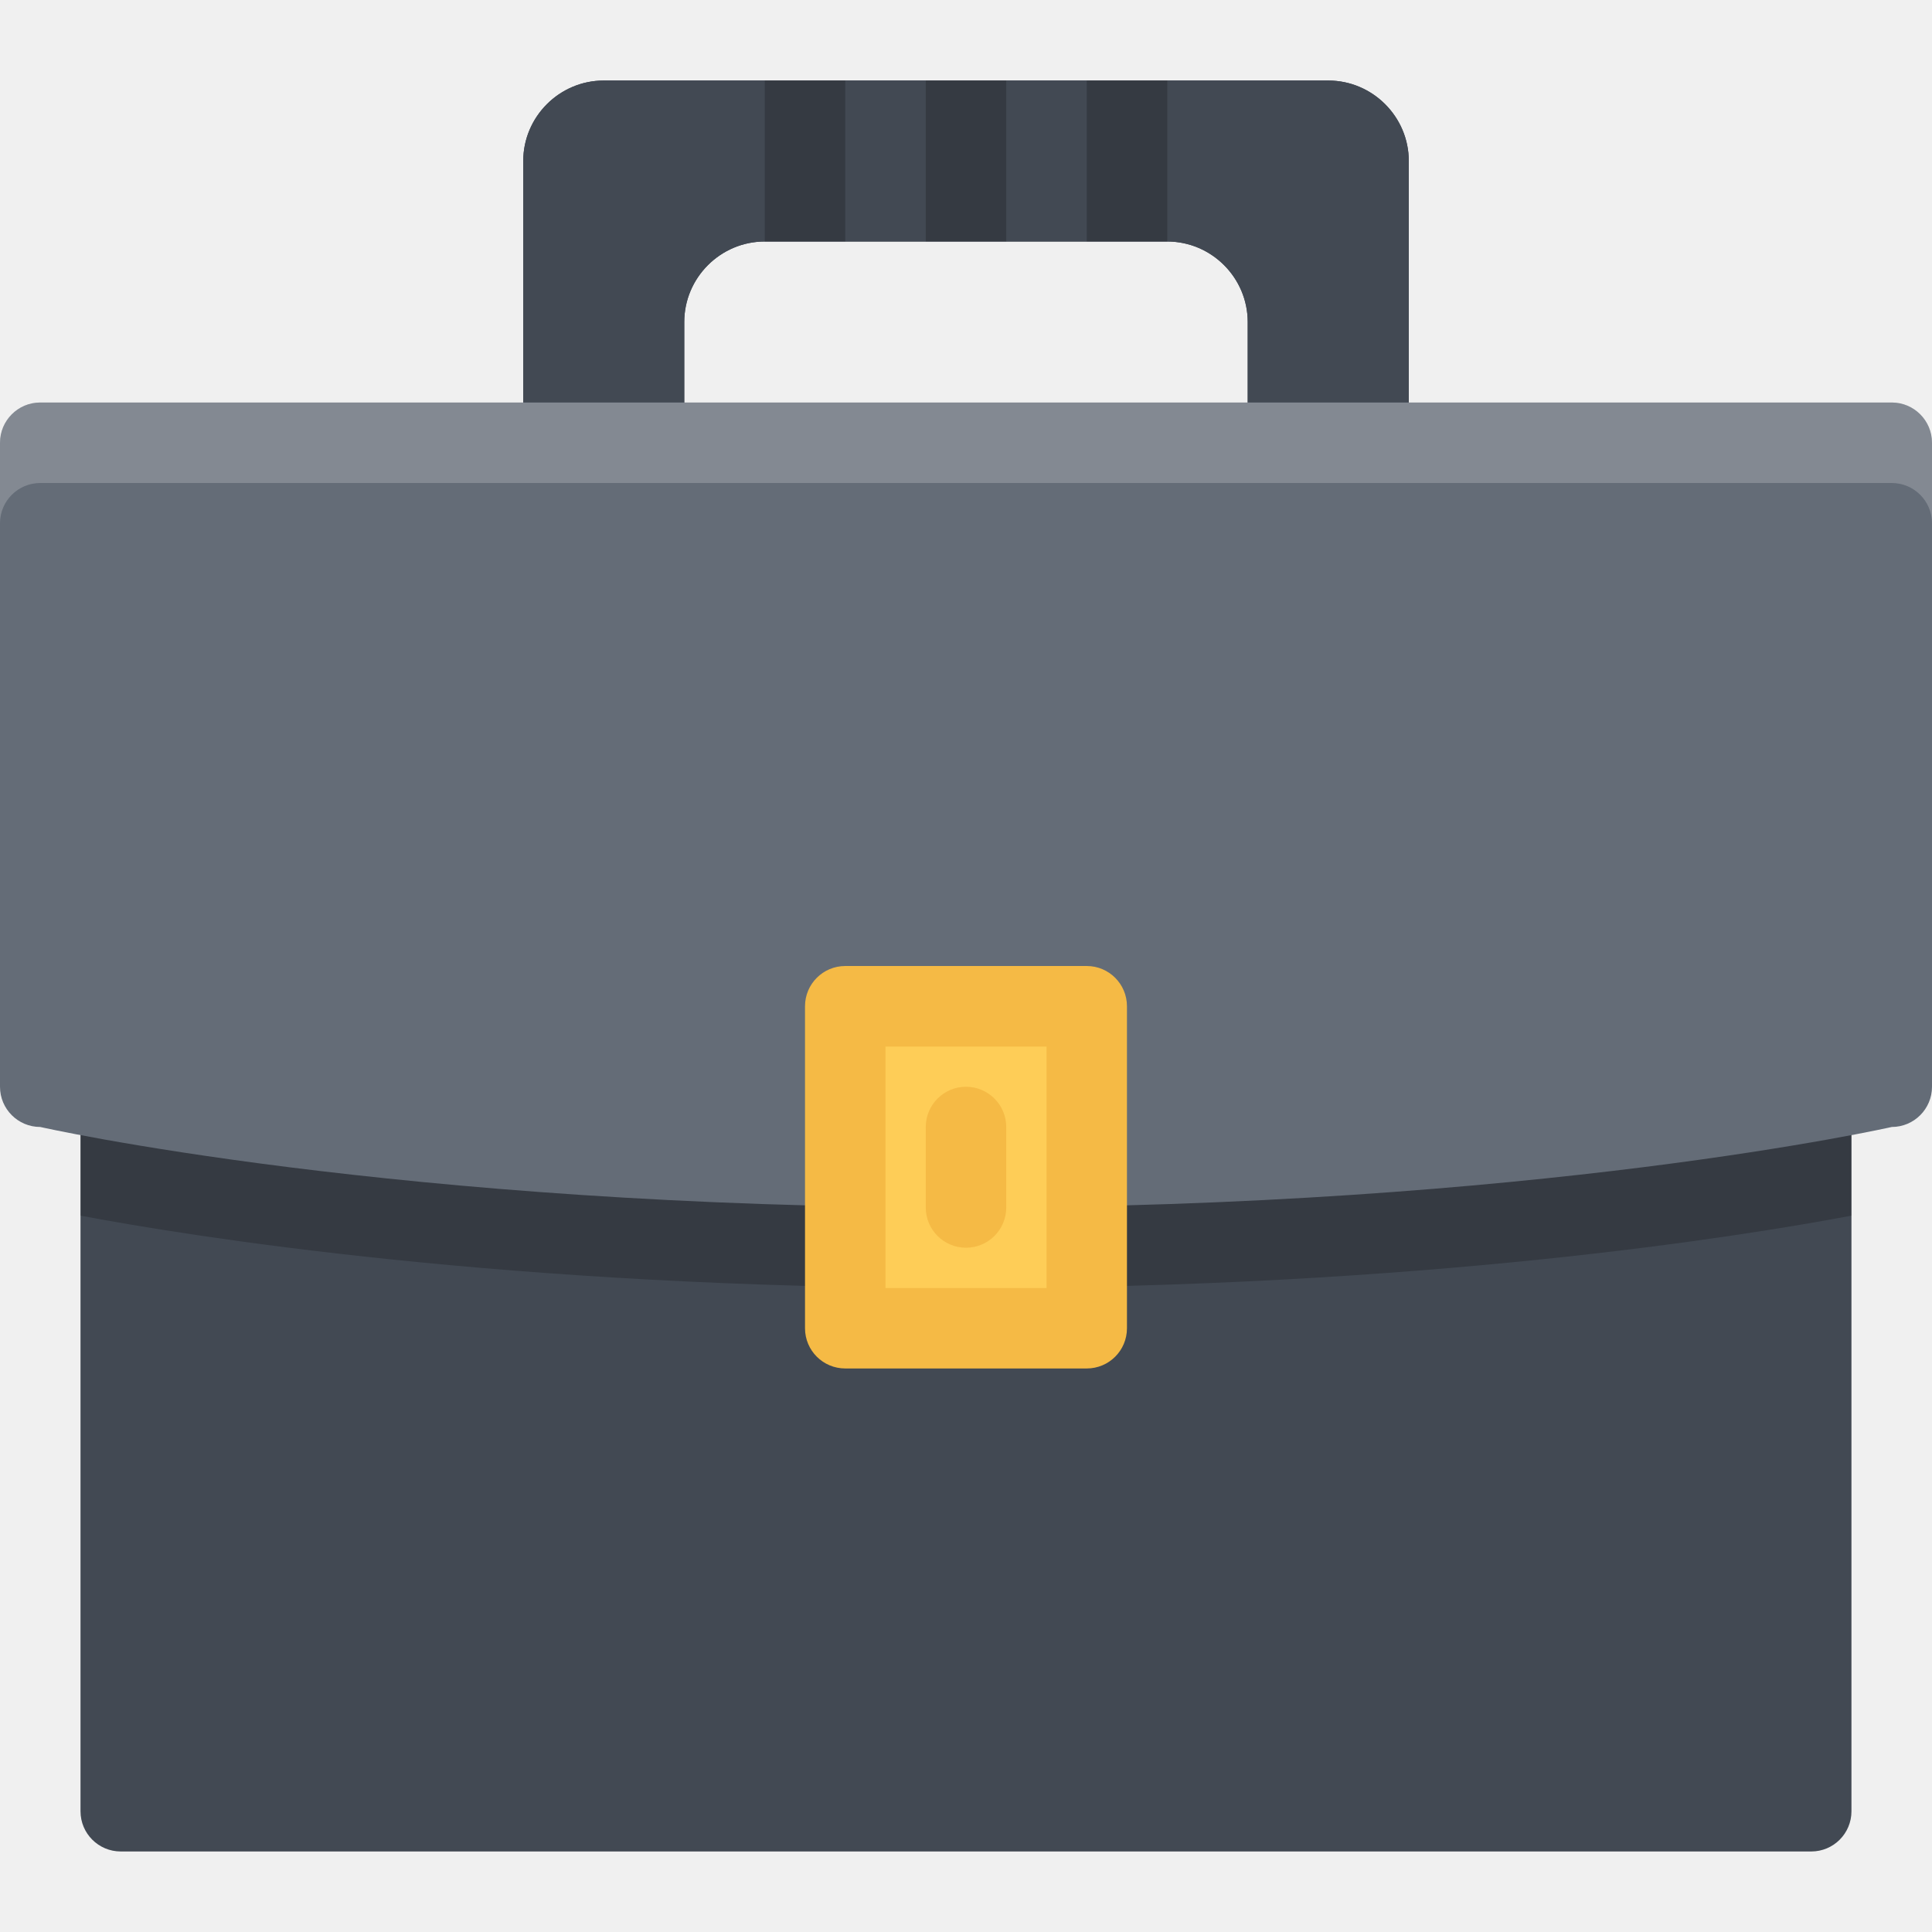
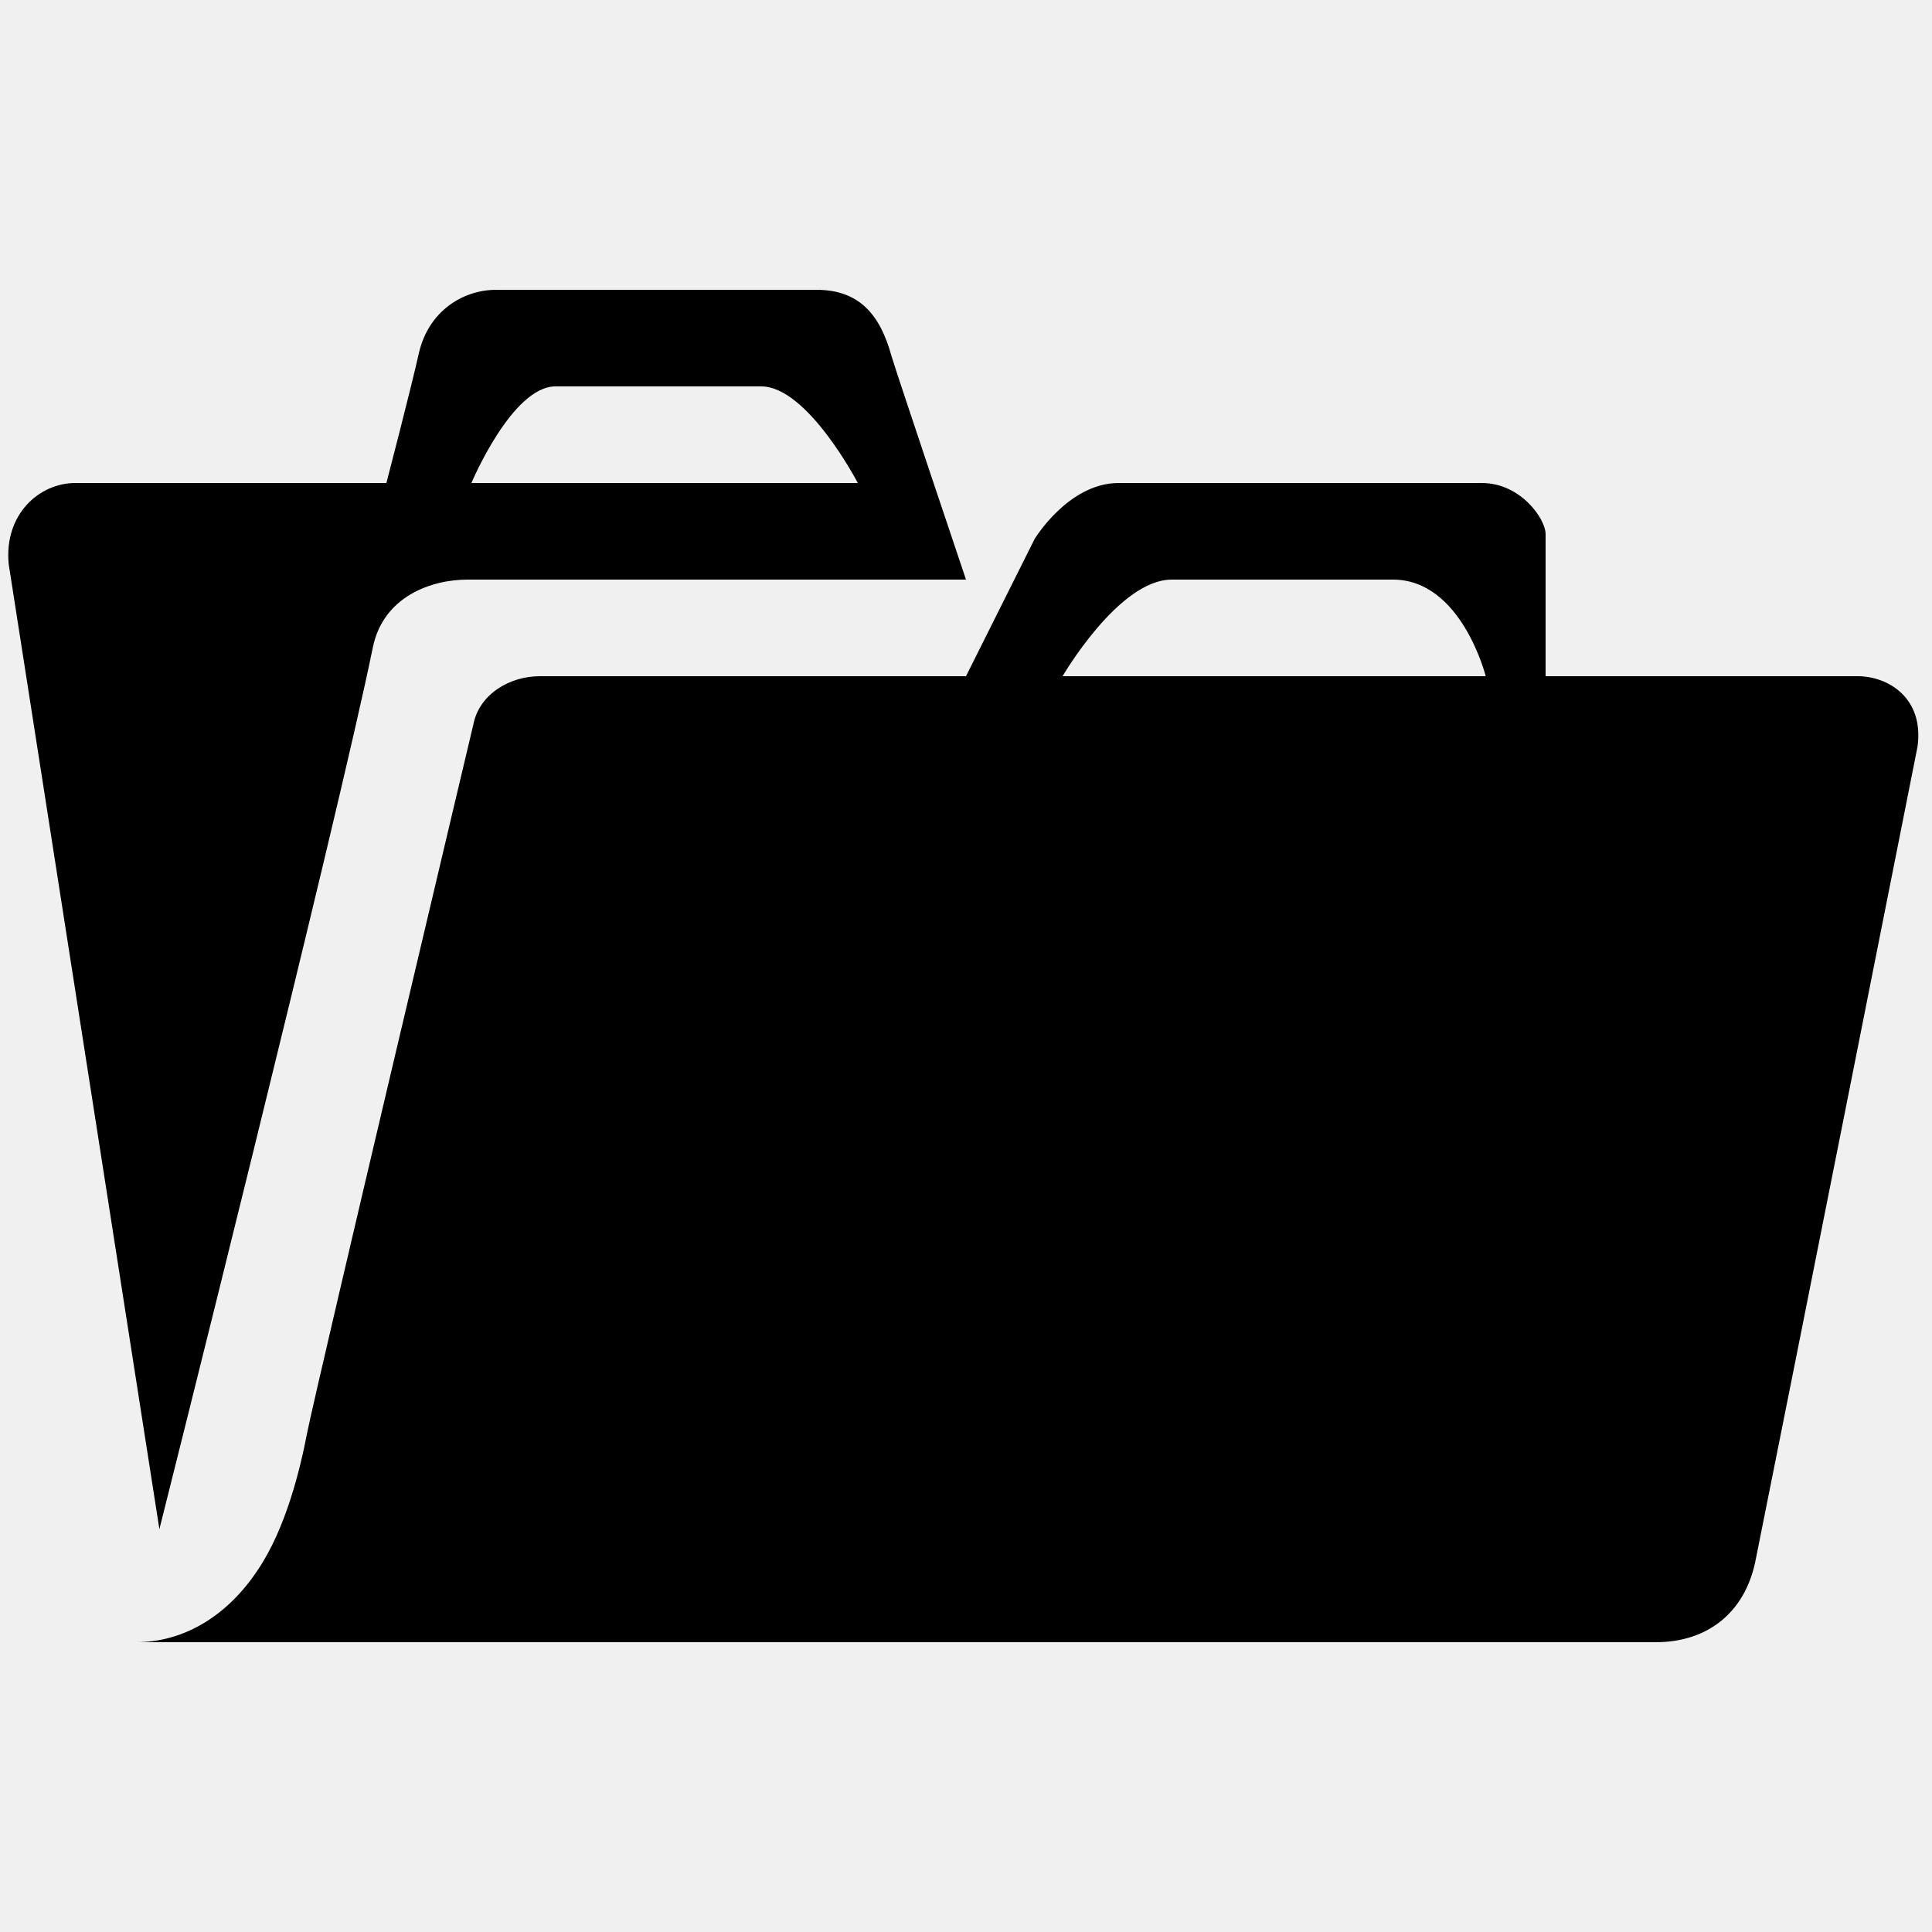
- <svg xmlns="http://www.w3.org/2000/svg" version="1.1" id="Layer_1" viewBox="0 0 511.981 511.981" xml:space="preserve">
-   <path id="SVGCleanerId_0" style="fill:#424953;" d="M159.994,21.34c-11.733,0-21.335,9.593-21.335,21.327v109.223  c0,11.734,9.602,21.327,21.335,21.327l0,0c11.734,0,21.335-9.593,21.335-21.327V85.337c0-11.734,9.593-21.335,21.327-21.335h106.676  c11.719,0,21.312,9.601,21.312,21.335v66.552c0,11.734,9.609,21.327,21.344,21.327c11.733,0,21.342-9.593,21.342-21.327V42.667  c0-11.734-9.608-21.327-21.342-21.327C351.988,21.34,159.994,21.34,159.994,21.34z" />
+ <svg xmlns="http://www.w3.org/2000/svg" width="800px" height="800px" viewBox="0 0 20 20">
+   <rect x="0" fill="none" width="20" height="20" />
  <g>
-     <path id="SVGCleanerId_0_1_" style="fill:#424953;" d="M159.994,21.34c-11.733,0-21.335,9.593-21.335,21.327v109.223   c0,11.734,9.602,21.327,21.335,21.327l0,0c11.734,0,21.335-9.593,21.335-21.327V85.337c0-11.734,9.593-21.335,21.327-21.335   h106.676c11.719,0,21.312,9.601,21.312,21.335v66.552c0,11.734,9.609,21.327,21.344,21.327c11.733,0,21.342-9.593,21.342-21.327   V42.667c0-11.734-9.608-21.327-21.342-21.327C351.988,21.34,159.994,21.34,159.994,21.34z" />
+     <path d="M4 5H.78c-.37 0-.74.32-.69.84l1.56 9.99S3.5 8.47 3.86 6.7c.11-.53.61-.7.98-.7H10s-.7-2.08-.77-2.31C9.11 3.25 8.89 3 8.45 3H5.14c-.36 0-.7.23-.8.64C4.25 4.04 4 5 4 5zm4.88 0h-4s.42-1 .87-1h2.13c.48 0 1 1 1 1zM2.67 16.25c-.31.47-.76.75-1.26.75h15.73c.54 0 .92-.31 1.03-.83.44-2.19 1.68-8.44 1.68-8.44.07-.5-.3-.73-.62-.73H16V5.53c0-.16-.26-.53-.66-.53h-3.76c-.52 0-.87.58-.87.58L10 7H5.59c-.32 0-.63.19-.69.5 0 0-1.59 6.7-1.72 7.33-.07.37-.22.99-.51 1.42zM15.38 7H11s.58-1 1.13-1h2.29c.71 0 .96 1 .96 1z" />
  </g>
-   <path style="fill:#424953;" d="M490.638,479.987c0,5.891-4.765,10.655-10.655,10.655H31.999c-5.89,0-10.664-4.765-10.664-10.655  V202.66c0-5.89,4.773-10.664,10.664-10.664h447.984c5.891,0,10.655,4.773,10.655,10.664V479.987z" />
-   <g style="opacity:0.2;">
-     <path d="M479.983,191.996H31.999c-5.89,0-10.664,4.773-10.664,10.664v119.487c28.608,5.406,113.246,19.188,234.655,19.188   c121.401,0,206.055-13.781,234.647-19.188V202.66C490.638,196.77,485.874,191.996,479.983,191.996z" />
-   </g>
-   <path style="fill:#646C77;" d="M511.981,287.993c0,5.891-4.781,10.656-10.655,10.656c0,0-94.199,21.343-245.335,21.343  c-151.135,0-245.327-21.343-245.327-21.343C4.773,298.65,0,293.884,0,287.993V117.336c0-5.891,4.773-10.672,10.664-10.672h490.662  c5.874,0,10.655,4.781,10.655,10.672L511.981,287.993L511.981,287.993z" />
-   <g style="opacity:0.2;">
-     <path style="fill:#FFFFFF;" d="M501.326,106.663H10.664C4.773,106.663,0,111.444,0,117.335v21.327   c0-5.89,4.773-10.664,10.664-10.664h490.662c5.874,0,10.655,4.773,10.655,10.664v-21.327   C511.981,111.446,507.2,106.663,501.326,106.663z" />
-   </g>
-   <rect x="223.991" y="266.661" style="fill:#FECD57;" width="63.998" height="85.33" />
-   <g>
-     <path style="fill:#F5BA45;" d="M287.99,255.994h-63.998c-5.89,0-10.663,4.773-10.663,10.664v85.333   c0,5.89,4.773,10.655,10.663,10.655h63.998c5.891,0,10.656-4.766,10.656-10.655v-85.333   C298.646,260.768,293.881,255.994,287.99,255.994z M277.335,341.336h-42.679v-63.997h42.679V341.336z" />
-     <path style="fill:#F5BA45;" d="M255.991,287.993c-5.89,0-10.664,4.781-10.664,10.656v21.343c0,5.89,4.773,10.655,10.664,10.655   c5.891,0,10.664-4.766,10.664-10.655V298.65C266.655,292.775,261.882,287.993,255.991,287.993z" />
-   </g>
-   <rect x="202.661" y="21.34" style="opacity:0.2;enable-background:new    ;" width="21.335" height="42.663" />
-   <rect x="245.331" y="21.34" style="opacity:0.2;enable-background:new    ;" width="21.328" height="42.663" />
-   <rect x="287.991" y="21.34" style="opacity:0.2;enable-background:new    ;" width="21.343" height="42.663" />
</svg>
